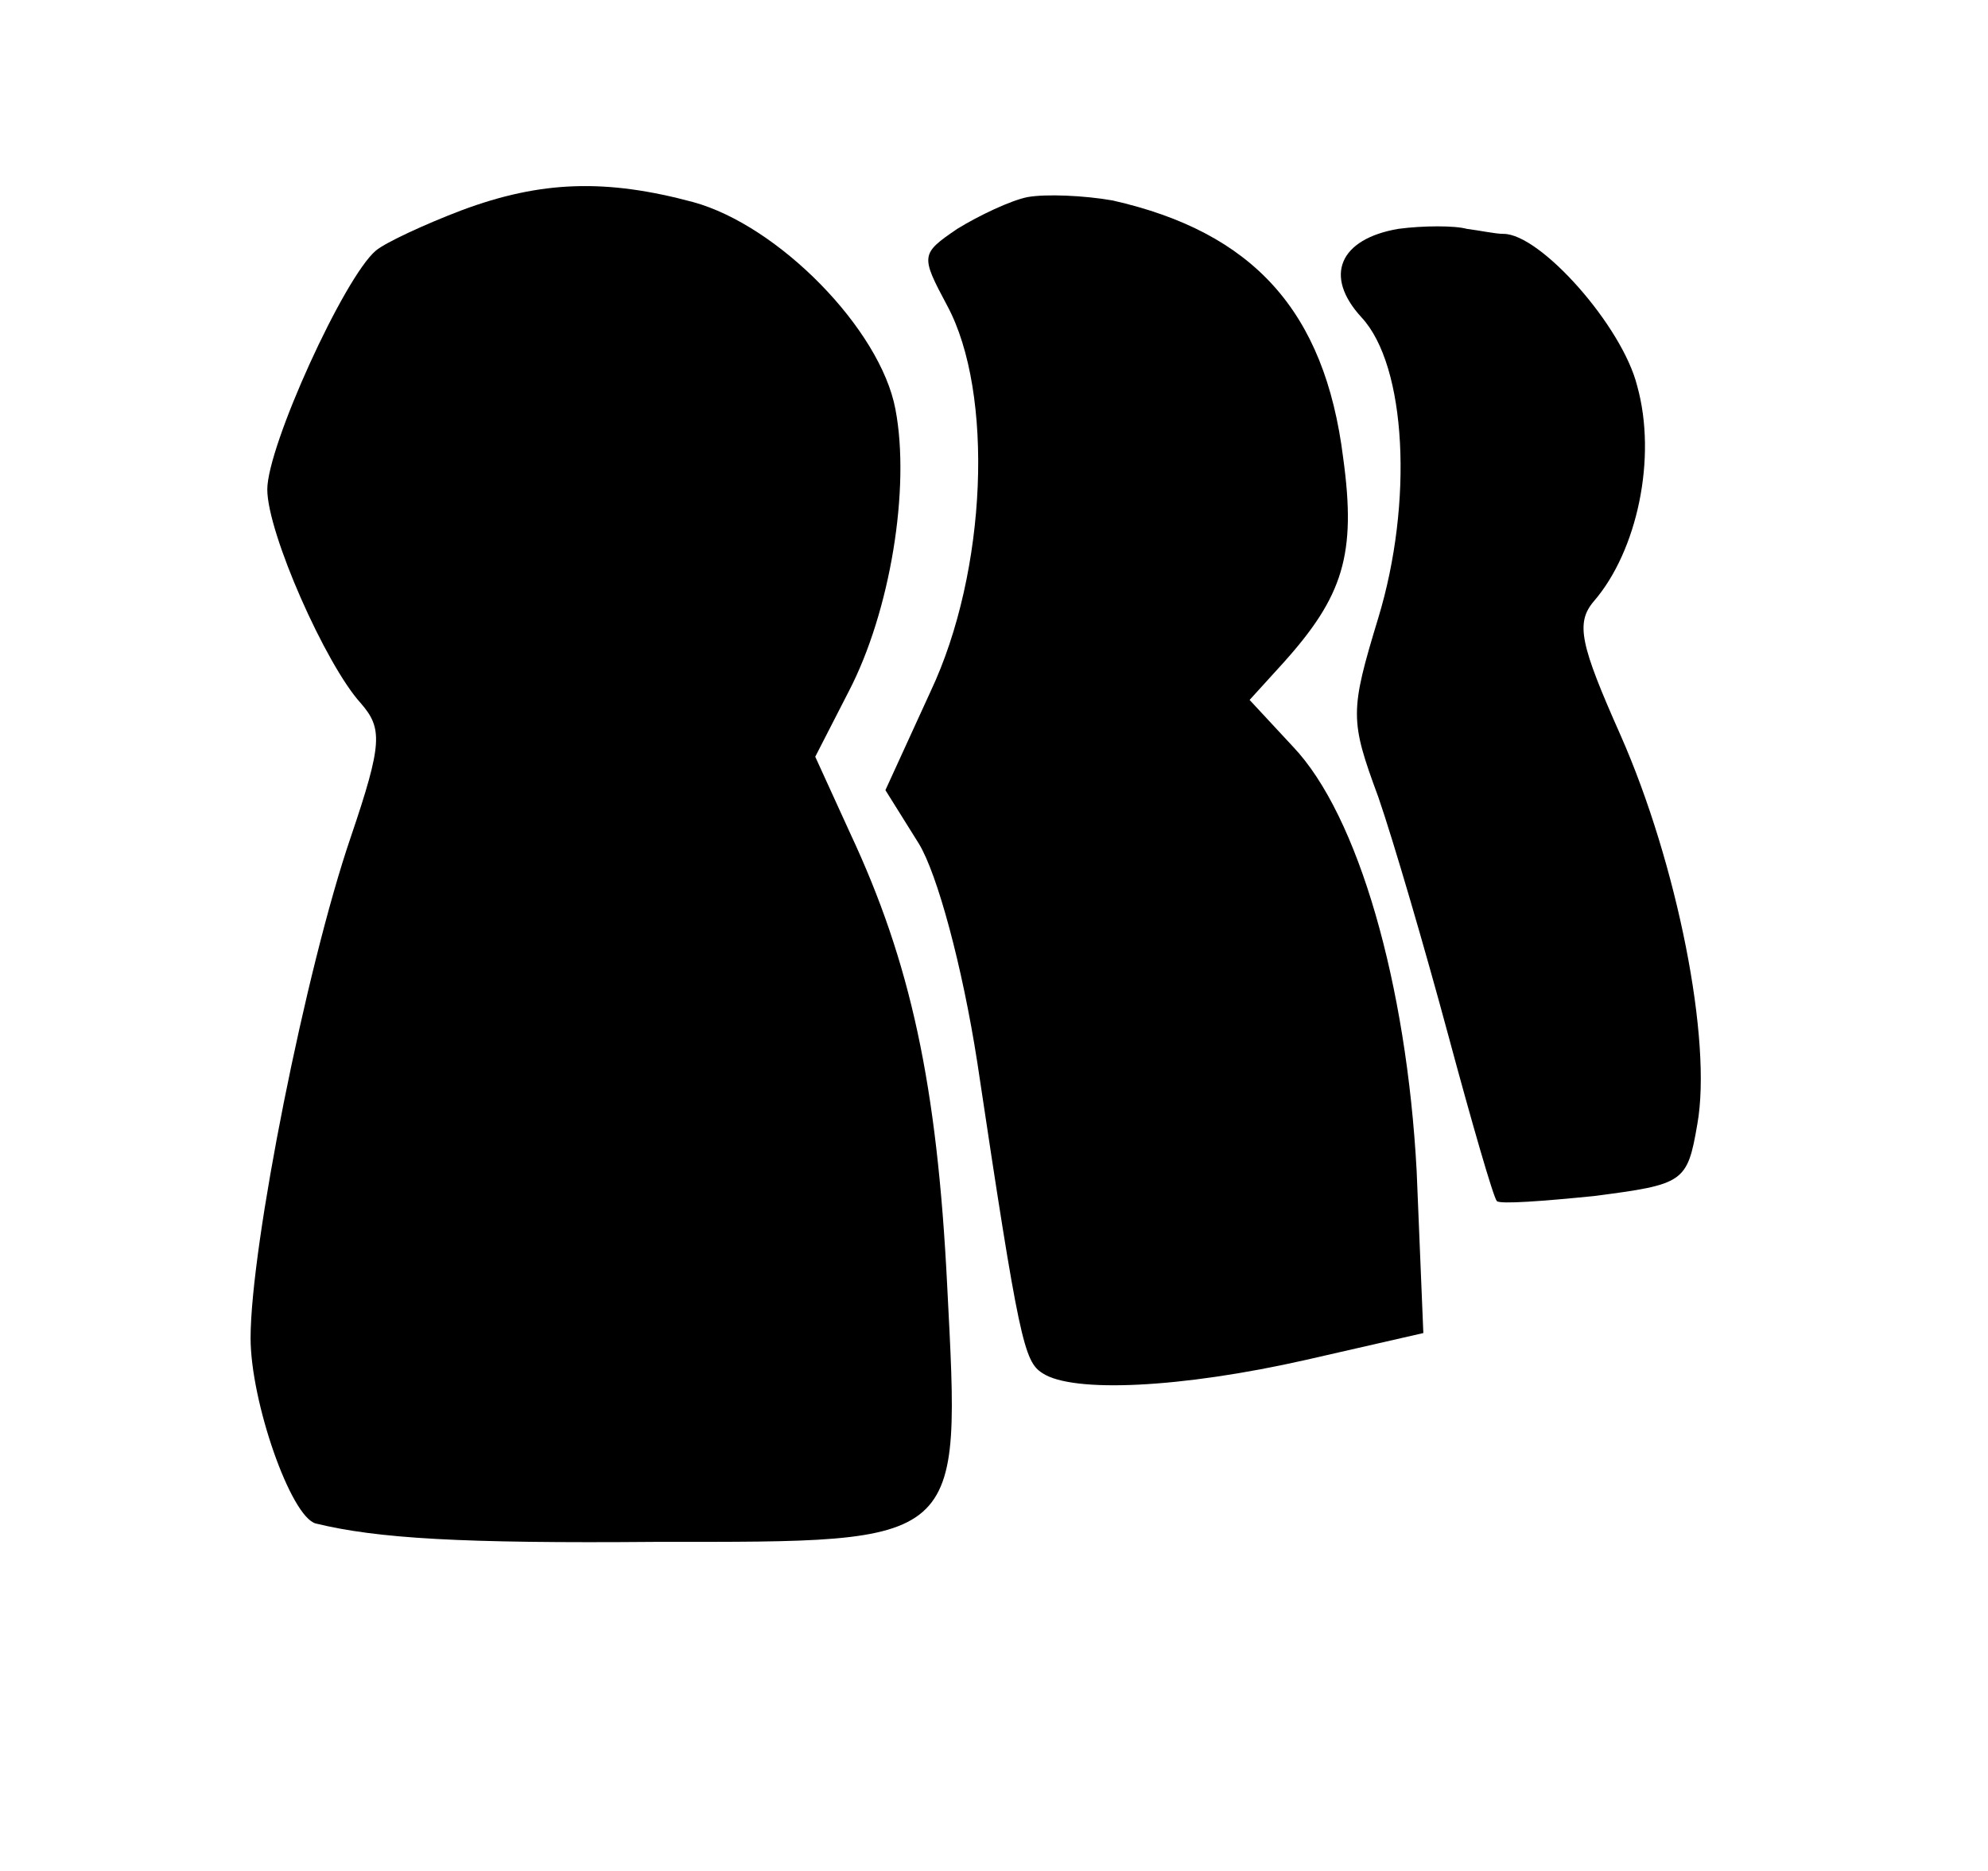
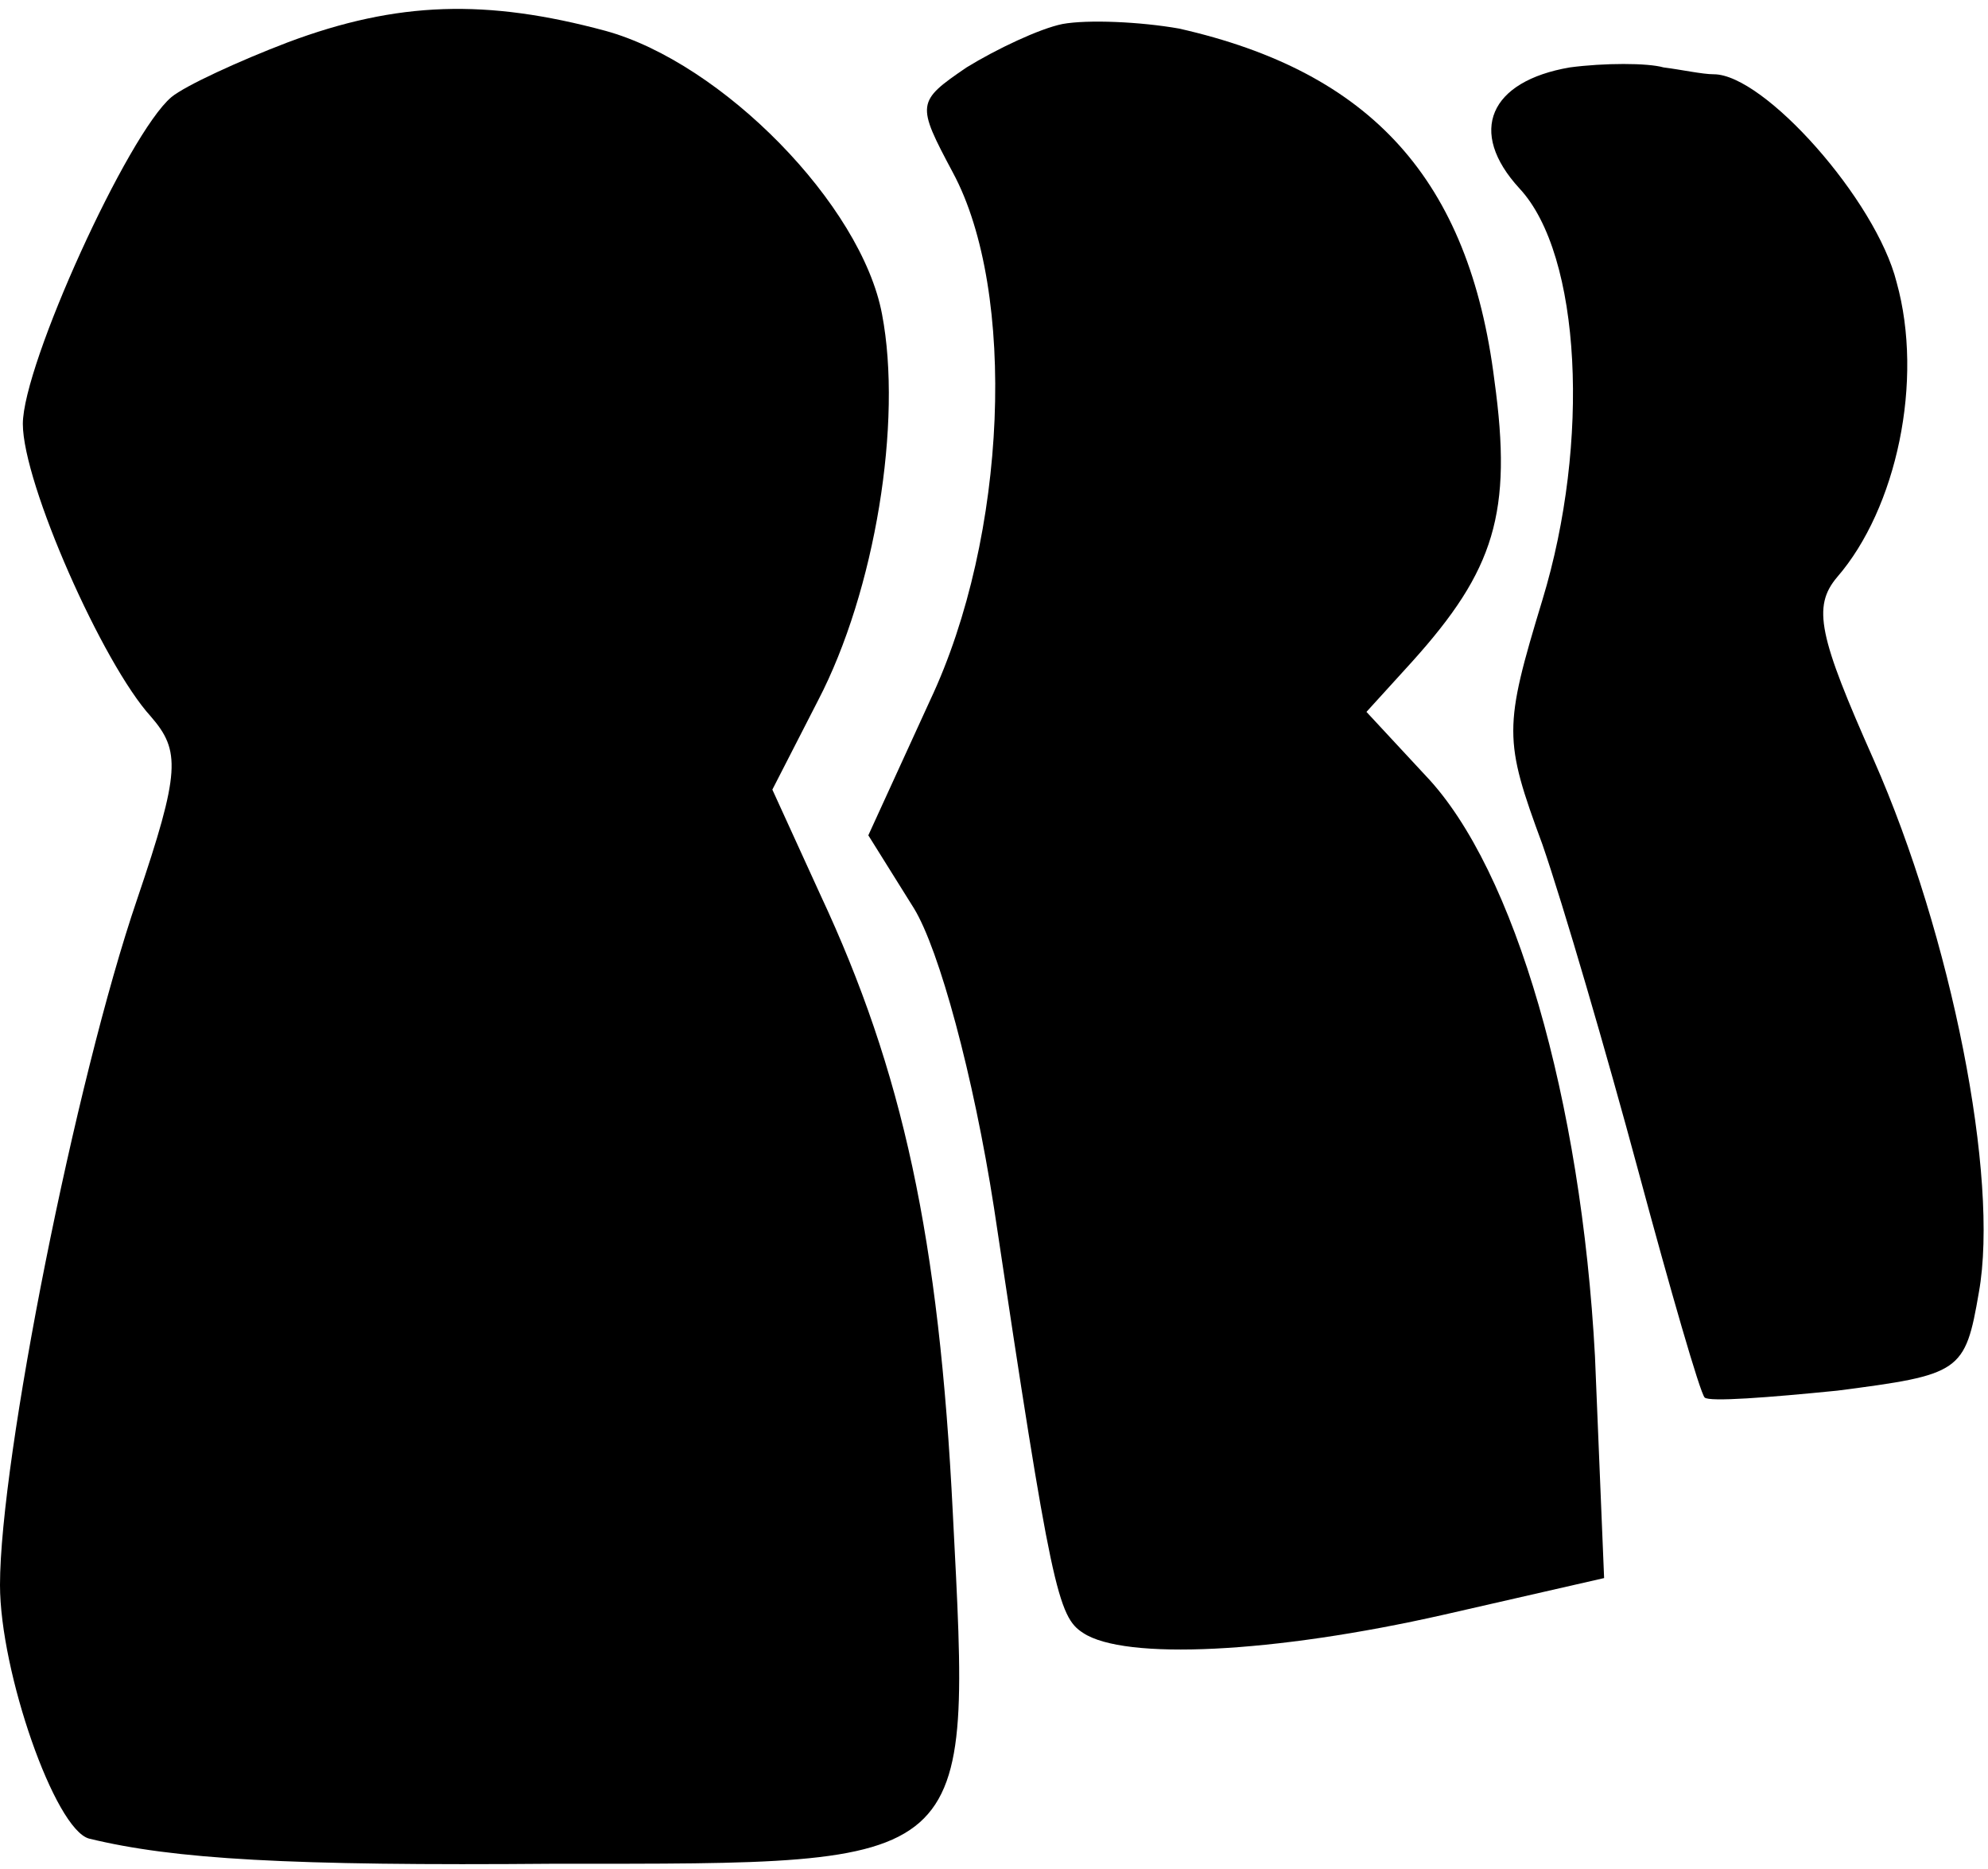
- <svg xmlns="http://www.w3.org/2000/svg" version="1.0" width="119pt" height="112pt" viewBox="0 0 119 112" preserveAspectRatio="xMidYMid meet">
-   <g transform="translate(0,112) scale(0.1,-0.1)" fill="#000000" stroke="none">
-     <path d="M276 994 c-21 -8 -45 -19 -51 -24 -19 -16 -65 -117 -65 -143 0 -26 35 -105 56 -128 13 -15 13 -24 -6 -80 -27 -79 -60 -245 -60 -300 0 -38 24 -107 39 -111 37 -9 87 -12 204 -11 185 0 182 -3 174 153 -6 121 -22 194 -58 271 l-21 46 20 39 c25 48 37 122 28 169 -9 48 -70 110 -121 124 -52 14 -91 13 -139 -5z" />
-     <path d="M615 1002 c-10 -2 -29 -11 -42 -19 -22 -15 -22 -16 -6 -46 28 -52 24 -159 -10 -231 l-27 -59 20 -32 c11 -18 26 -73 35 -131 25 -167 28 -179 39 -186 18 -12 83 -9 158 8 l70 16 -4 97 c-6 112 -35 213 -74 254 l-26 28 20 22 c36 40 44 65 36 123 -11 88 -54 135 -138 154 -17 3 -40 4 -51 2z" />
-     <path d="M837 983 c-35 -6 -45 -28 -22 -53 27 -29 31 -111 10 -180 -17 -56 -17 -61 0 -107 9 -26 28 -91 42 -143 14 -52 27 -97 29 -99 2 -2 28 0 58 3 54 7 56 8 62 43 9 50 -12 156 -46 233 -24 54 -27 67 -16 80 26 30 38 86 26 129 -9 36 -58 91 -80 91 -5 0 -14 2 -22 3 -7 2 -26 2 -41 0z" />
+ <svg xmlns="http://www.w3.org/2000/svg" width="116" height="109" viewBox="0 0 116 109">
+   <g id="g1">
+     <path id="path1" fill="#000000" stroke="none" d="M 16.8 2.467 C 14 3.533 10.8 5 10 5.667 C 7.467 7.8 1.333 21.267 1.333 24.733 C 1.333 28.2 6 38.733 8.8 41.8 C 10.533 43.8 10.533 45 8 52.467 C 4.4 63 0 85.133 0 92.467 C 0 97.533 3.2 106.733 5.2 107.267 C 10.133 108.467 16.8 108.867 32.4 108.733 C 57.067 108.733 56.667 109.133 55.6 88.333 C 54.8 72.2 52.667 62.467 47.867 52.2 L 45.067 46.067 L 47.733 40.867 C 51.067 34.467 52.667 24.6 51.467 18.333 C 50.267 11.933 42.133 3.667 35.333 1.8 C 28.4 -0.067 23.2 0.067 16.8 2.467 Z" />
+     <path id="path2" fill="#000000" stroke="none" d="M 62 1.4 C 60.667 1.667 58.133 2.867 56.4 3.933 C 53.467 5.933 53.467 6.067 55.6 10.067 C 59.333 17 58.8 31.267 54.267 40.867 L 50.667 48.733 L 53.333 53 C 54.8 55.4 56.8 62.733 58 70.467 C 61.333 92.733 61.733 94.333 63.2 95.267 C 65.6 96.867 74.267 96.467 84.267 94.2 L 93.6 92.067 L 93.067 79.133 C 92.267 64.2 88.4 50.733 83.2 45.267 L 79.733 41.533 L 82.4 38.6 C 87.2 33.267 88.267 29.933 87.2 22.2 C 85.733 10.467 80 4.2 68.8 1.667 C 66.533 1.267 63.467 1.133 62 1.4 Z" />
+     <path id="path3" fill="#000000" stroke="none" d="M 91.6 3.933 C 86.933 4.733 85.6 7.667 88.667 11 C 92.267 14.867 92.8 25.8 90 35 C 87.733 42.467 87.733 43.133 90 49.267 C 91.2 52.733 93.733 61.4 95.6 68.333 C 97.467 75.267 99.2 81.267 99.467 81.533 C 99.733 81.8 103.2 81.533 107.2 81.133 C 114.4 80.2 114.667 80.067 115.467 75.4 C 116.667 68.733 113.867 54.6 109.333 44.333 C 106.133 37.133 105.733 35.4 107.2 33.667 C 110.667 29.667 112.267 22.2 110.667 16.467 C 109.467 11.667 102.933 4.333 100 4.333 C 99.333 4.333 98.133 4.067 97.067 3.933 C 96.133 3.667 93.6 3.667 91.6 3.933 Z" />
  </g>
</svg>
